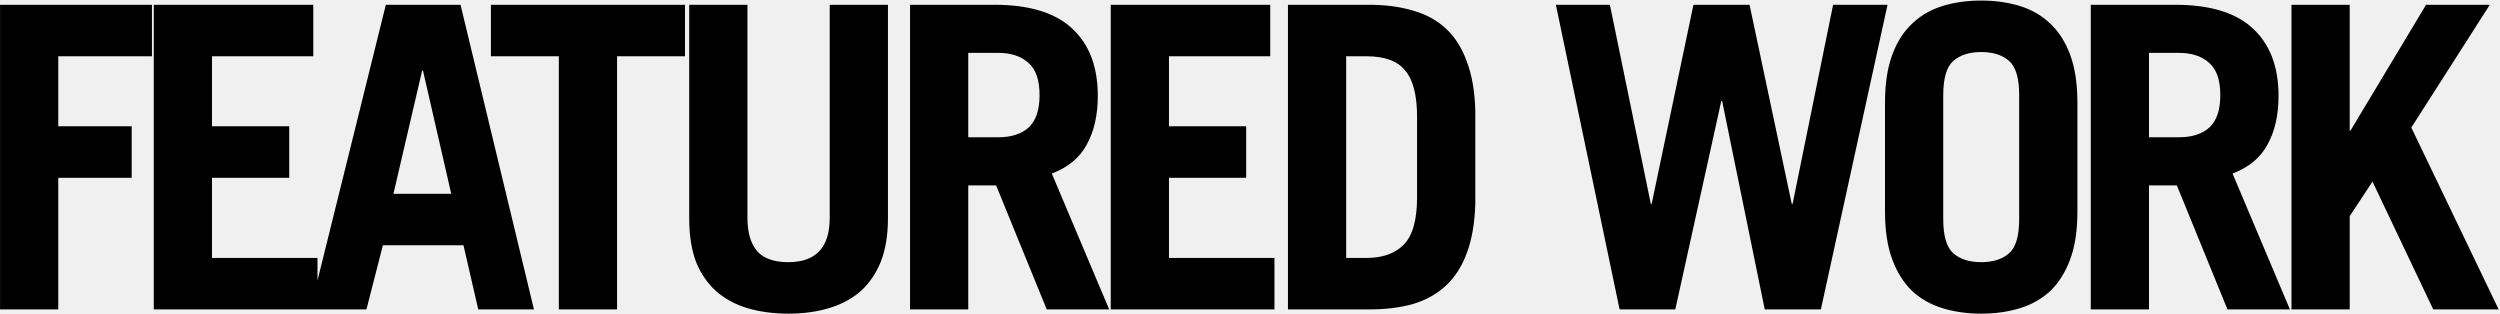
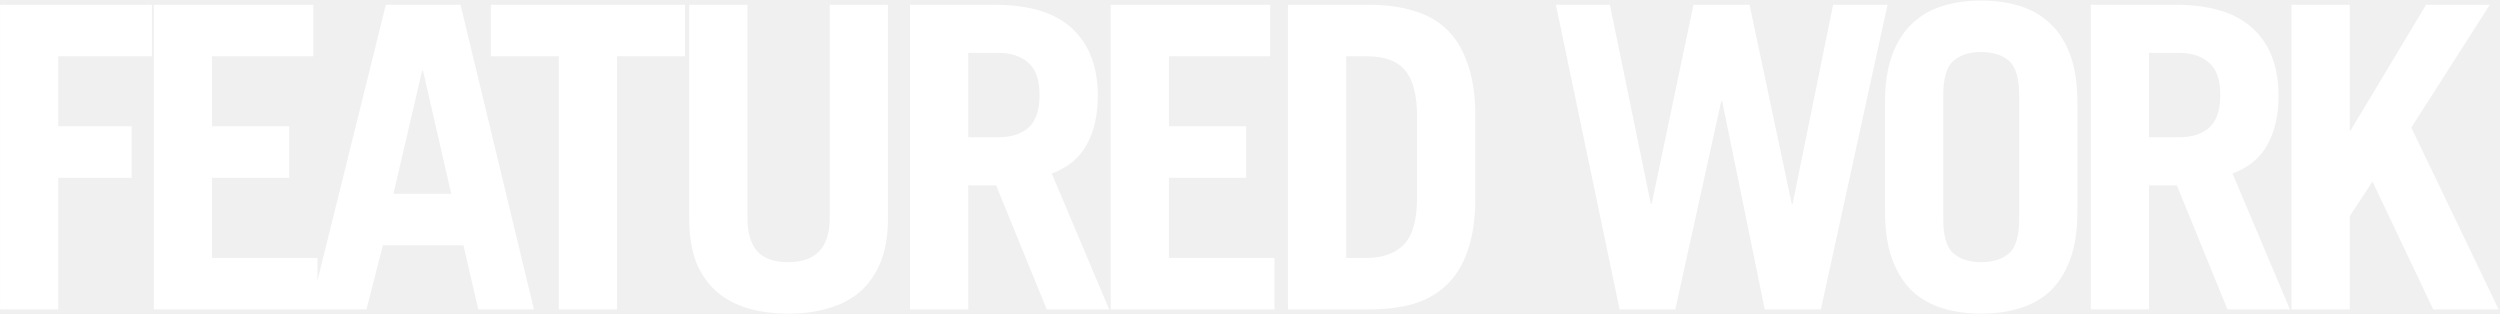
- <svg xmlns="http://www.w3.org/2000/svg" width="1704" height="214" viewBox="0 0 1704 214" fill="none">
-   <path d="M0.031 210.903V3.257H103.566V38.344H39.719V86.085H89.761V121.172H39.719V210.903H0.031ZM104.813 210.903V3.257H213.525V38.344H144.502V86.085H197.132V121.172H144.502V175.816H216.401V210.903H104.813ZM268.169 132.101H307.57L288.301 48.122H287.725L268.169 132.101ZM211.512 210.903L262.992 3.257H313.897L363.939 210.903H325.976L315.91 167.188H260.979L249.763 210.903H211.512ZM466.892 3.257V38.344H420.589V210.903H380.901V38.344H334.597V3.257H466.892ZM509.457 3.257V148.494C509.457 158.464 511.662 166.038 516.072 171.214C520.481 176.199 527.576 178.692 537.354 178.692C556.144 178.692 565.539 168.626 565.539 148.494V3.257H605.227V148.782C605.227 160.286 603.597 170.16 600.338 178.404C597.078 186.457 592.477 193.168 586.533 198.536C580.59 203.713 573.4 207.548 564.963 210.04C556.719 212.533 547.516 213.779 537.354 213.779C527.192 213.779 517.893 212.533 509.457 210.04C501.212 207.548 494.118 203.713 488.175 198.536C482.231 193.168 477.629 186.457 474.37 178.404C471.302 170.16 469.768 160.286 469.768 148.782V3.257H509.457ZM659.965 93.563H680.385C689.204 93.563 696.107 91.358 701.092 86.948C706.077 82.346 708.569 74.965 708.569 64.803C708.569 54.641 706.077 47.355 701.092 42.946C696.107 38.344 689.204 36.043 680.385 36.043H659.965V93.563ZM713.458 210.903L678.947 126.349H659.965V210.903H620.277V3.257H677.796C701.763 3.257 719.498 8.721 731.002 19.65C742.506 30.387 748.258 45.63 748.258 65.378C748.258 78.416 745.765 89.441 740.78 98.452C735.987 107.463 728.03 114.078 716.91 118.296L756.023 210.903H713.458ZM757.077 210.903V3.257H865.789V38.344H796.765V86.085H849.396V121.172H796.765V175.816H868.665V210.903H757.077ZM917.556 175.816H931.361C942.29 175.816 950.726 172.844 956.67 166.9C962.805 160.765 965.873 149.932 965.873 134.402V79.758C965.873 64.995 963.189 54.449 957.82 48.122C952.643 41.603 943.824 38.344 931.361 38.344H917.556V175.816ZM877.868 3.257H933.087C944.399 3.257 954.465 4.599 963.285 7.283C972.104 9.776 979.582 13.898 985.717 19.65C991.853 25.402 996.55 32.88 999.81 42.083C1003.26 51.094 1005.18 62.119 1005.56 75.156V139.003C1005.18 152.041 1003.26 163.162 999.81 172.365C996.55 181.376 991.853 188.758 985.717 194.51C979.582 200.262 972.104 204.48 963.285 207.164C954.465 209.657 944.399 210.903 933.087 210.903H877.868V3.257ZM1060.49 3.257H1097.3L1125.2 139.003H1125.77L1154.25 3.257H1192.5L1221.26 139.003H1221.83L1249.44 3.257H1286.54L1241.1 210.903H1202.85L1173.8 68.829H1173.23L1141.88 210.903H1103.92L1060.49 3.257ZM1324.51 149.357C1324.51 160.861 1326.81 168.626 1331.41 172.652C1336.01 176.679 1342.34 178.692 1350.39 178.692C1358.44 178.692 1364.77 176.679 1369.37 172.652C1373.97 168.626 1376.27 160.861 1376.27 149.357V64.803C1376.27 53.299 1373.97 45.534 1369.37 41.508C1364.77 37.481 1358.44 35.468 1350.39 35.468C1342.34 35.468 1336.01 37.481 1331.41 41.508C1326.81 45.534 1324.51 53.299 1324.51 64.803V149.357ZM1284.82 69.98C1284.82 57.134 1286.45 46.301 1289.71 37.481C1292.97 28.661 1297.47 21.567 1303.22 16.199C1308.98 10.639 1315.88 6.612 1323.93 4.12C1331.98 1.627 1340.8 0.381 1350.39 0.381C1359.98 0.381 1368.8 1.627 1376.85 4.12C1384.9 6.612 1391.8 10.639 1397.56 16.199C1403.31 21.567 1407.81 28.661 1411.07 37.481C1414.33 46.301 1415.96 57.134 1415.96 69.98V144.18C1415.96 157.026 1414.33 167.859 1411.07 176.679C1407.81 185.498 1403.31 192.688 1397.56 198.249C1391.8 203.617 1384.9 207.548 1376.85 210.04C1368.8 212.533 1359.98 213.779 1350.39 213.779C1340.8 213.779 1331.98 212.533 1323.93 210.04C1315.88 207.548 1308.98 203.617 1303.22 198.249C1297.47 192.688 1292.97 185.498 1289.71 176.679C1286.45 167.859 1284.82 157.026 1284.82 144.18V69.98ZM1464.76 93.563H1485.18C1494 93.563 1500.9 91.358 1505.88 86.948C1510.87 82.346 1513.36 74.965 1513.36 64.803C1513.36 54.641 1510.87 47.355 1505.88 42.946C1500.9 38.344 1494 36.043 1485.18 36.043H1464.76V93.563ZM1518.25 210.903L1483.74 126.349H1464.76V210.903H1425.07V3.257H1482.59C1506.55 3.257 1524.29 8.721 1535.79 19.65C1547.3 30.387 1553.05 45.63 1553.05 65.378C1553.05 78.416 1550.56 89.441 1545.57 98.452C1540.78 107.463 1532.82 114.078 1521.7 118.296L1560.81 210.903H1518.25ZM1561.87 210.903V3.257H1601.56V88.961H1602.13L1653.61 3.257H1697.04L1643.55 86.948L1703.08 210.903H1658.5L1617.09 123.761L1601.56 147.344V210.903H1561.87Z" fill="black" />
+ <svg xmlns="http://www.w3.org/2000/svg" width="1704" height="214" viewBox="0 0 1704 214" fill="white">
+   <path d="M0.031 210.903V3.257H103.566V38.344H39.719V86.085H89.761V121.172H39.719V210.903H0.031ZM104.813 210.903V3.257H213.525V38.344H144.502V86.085H197.132V121.172H144.502V175.816H216.401V210.903H104.813ZM268.169 132.101H307.57L288.301 48.122H287.725L268.169 132.101ZM211.512 210.903L262.992 3.257H313.897L363.939 210.903H325.976L315.91 167.188H260.979L249.763 210.903H211.512ZM466.892 3.257V38.344H420.589V210.903H380.901V38.344H334.597V3.257H466.892ZM509.457 3.257V148.494C509.457 158.464 511.662 166.038 516.072 171.214C520.481 176.199 527.576 178.692 537.354 178.692C556.144 178.692 565.539 168.626 565.539 148.494V3.257H605.227V148.782C605.227 160.286 603.597 170.16 600.338 178.404C597.078 186.457 592.477 193.168 586.533 198.536C580.59 203.713 573.4 207.548 564.963 210.04C556.719 212.533 547.516 213.779 537.354 213.779C527.192 213.779 517.893 212.533 509.457 210.04C501.212 207.548 494.118 203.713 488.175 198.536C482.231 193.168 477.629 186.457 474.37 178.404C471.302 170.16 469.768 160.286 469.768 148.782V3.257H509.457ZM659.965 93.563H680.385C689.204 93.563 696.107 91.358 701.092 86.948C706.077 82.346 708.569 74.965 708.569 64.803C708.569 54.641 706.077 47.355 701.092 42.946C696.107 38.344 689.204 36.043 680.385 36.043H659.965V93.563ZM713.458 210.903L678.947 126.349H659.965V210.903H620.277V3.257H677.796C701.763 3.257 719.498 8.721 731.002 19.65C742.506 30.387 748.258 45.63 748.258 65.378C748.258 78.416 745.765 89.441 740.78 98.452C735.987 107.463 728.03 114.078 716.91 118.296L756.023 210.903H713.458ZM757.077 210.903V3.257H865.789V38.344H796.765V86.085H849.396V121.172H796.765V175.816H868.665V210.903H757.077ZM917.556 175.816H931.361C942.29 175.816 950.726 172.844 956.67 166.9C962.805 160.765 965.873 149.932 965.873 134.402V79.758C965.873 64.995 963.189 54.449 957.82 48.122C952.643 41.603 943.824 38.344 931.361 38.344H917.556V175.816ZM877.868 3.257H933.087C944.399 3.257 954.465 4.599 963.285 7.283C972.104 9.776 979.582 13.898 985.717 19.65C991.853 25.402 996.55 32.88 999.81 42.083C1003.26 51.094 1005.18 62.119 1005.56 75.156V139.003C1005.18 152.041 1003.26 163.162 999.81 172.365C996.55 181.376 991.853 188.758 985.717 194.51C979.582 200.262 972.104 204.48 963.285 207.164C954.465 209.657 944.399 210.903 933.087 210.903H877.868V3.257ZM1060.49 3.257H1097.3L1125.2 139.003H1125.77L1154.25 3.257H1192.5L1221.26 139.003H1221.83L1249.44 3.257H1286.54L1241.1 210.903H1202.85L1173.8 68.829H1173.23L1141.88 210.903H1103.92L1060.49 3.257ZM1324.51 149.357C1324.51 160.861 1326.81 168.626 1331.41 172.652C1336.01 176.679 1342.34 178.692 1350.39 178.692C1358.44 178.692 1364.77 176.679 1369.37 172.652C1373.97 168.626 1376.27 160.861 1376.27 149.357V64.803C1376.27 53.299 1373.97 45.534 1369.37 41.508C1364.77 37.481 1358.44 35.468 1350.39 35.468C1342.34 35.468 1336.01 37.481 1331.41 41.508C1326.81 45.534 1324.51 53.299 1324.51 64.803V149.357ZM1284.82 69.98C1284.82 57.134 1286.45 46.301 1289.71 37.481C1292.97 28.661 1297.47 21.567 1303.22 16.199C1308.98 10.639 1315.88 6.612 1323.93 4.12C1331.98 1.627 1340.8 0.381 1350.39 0.381C1359.98 0.381 1368.8 1.627 1376.85 4.12C1384.9 6.612 1391.8 10.639 1397.56 16.199C1403.31 21.567 1407.81 28.661 1411.07 37.481C1414.33 46.301 1415.96 57.134 1415.96 69.98V144.18C1415.96 157.026 1414.33 167.859 1411.07 176.679C1407.81 185.498 1403.31 192.688 1397.56 198.249C1391.8 203.617 1384.9 207.548 1376.85 210.04C1368.8 212.533 1359.98 213.779 1350.39 213.779C1340.8 213.779 1331.98 212.533 1323.93 210.04C1315.88 207.548 1308.98 203.617 1303.22 198.249C1297.47 192.688 1292.97 185.498 1289.71 176.679C1286.45 167.859 1284.82 157.026 1284.82 144.18V69.98ZM1464.76 93.563H1485.18C1494 93.563 1500.9 91.358 1505.88 86.948C1510.87 82.346 1513.36 74.965 1513.36 64.803C1513.36 54.641 1510.87 47.355 1505.88 42.946C1500.9 38.344 1494 36.043 1485.18 36.043H1464.76V93.563ZM1518.25 210.903L1483.74 126.349H1464.76V210.903H1425.07V3.257H1482.59C1506.55 3.257 1524.29 8.721 1535.79 19.65C1547.3 30.387 1553.05 45.63 1553.05 65.378C1553.05 78.416 1550.56 89.441 1545.57 98.452C1540.78 107.463 1532.82 114.078 1521.7 118.296L1560.81 210.903H1518.25ZM1561.87 210.903V3.257H1601.56V88.961H1602.13L1653.61 3.257H1697.04L1643.55 86.948L1703.08 210.903H1658.5L1617.09 123.761L1601.56 147.344V210.903H1561.87Z" fill="white" />
</svg>
